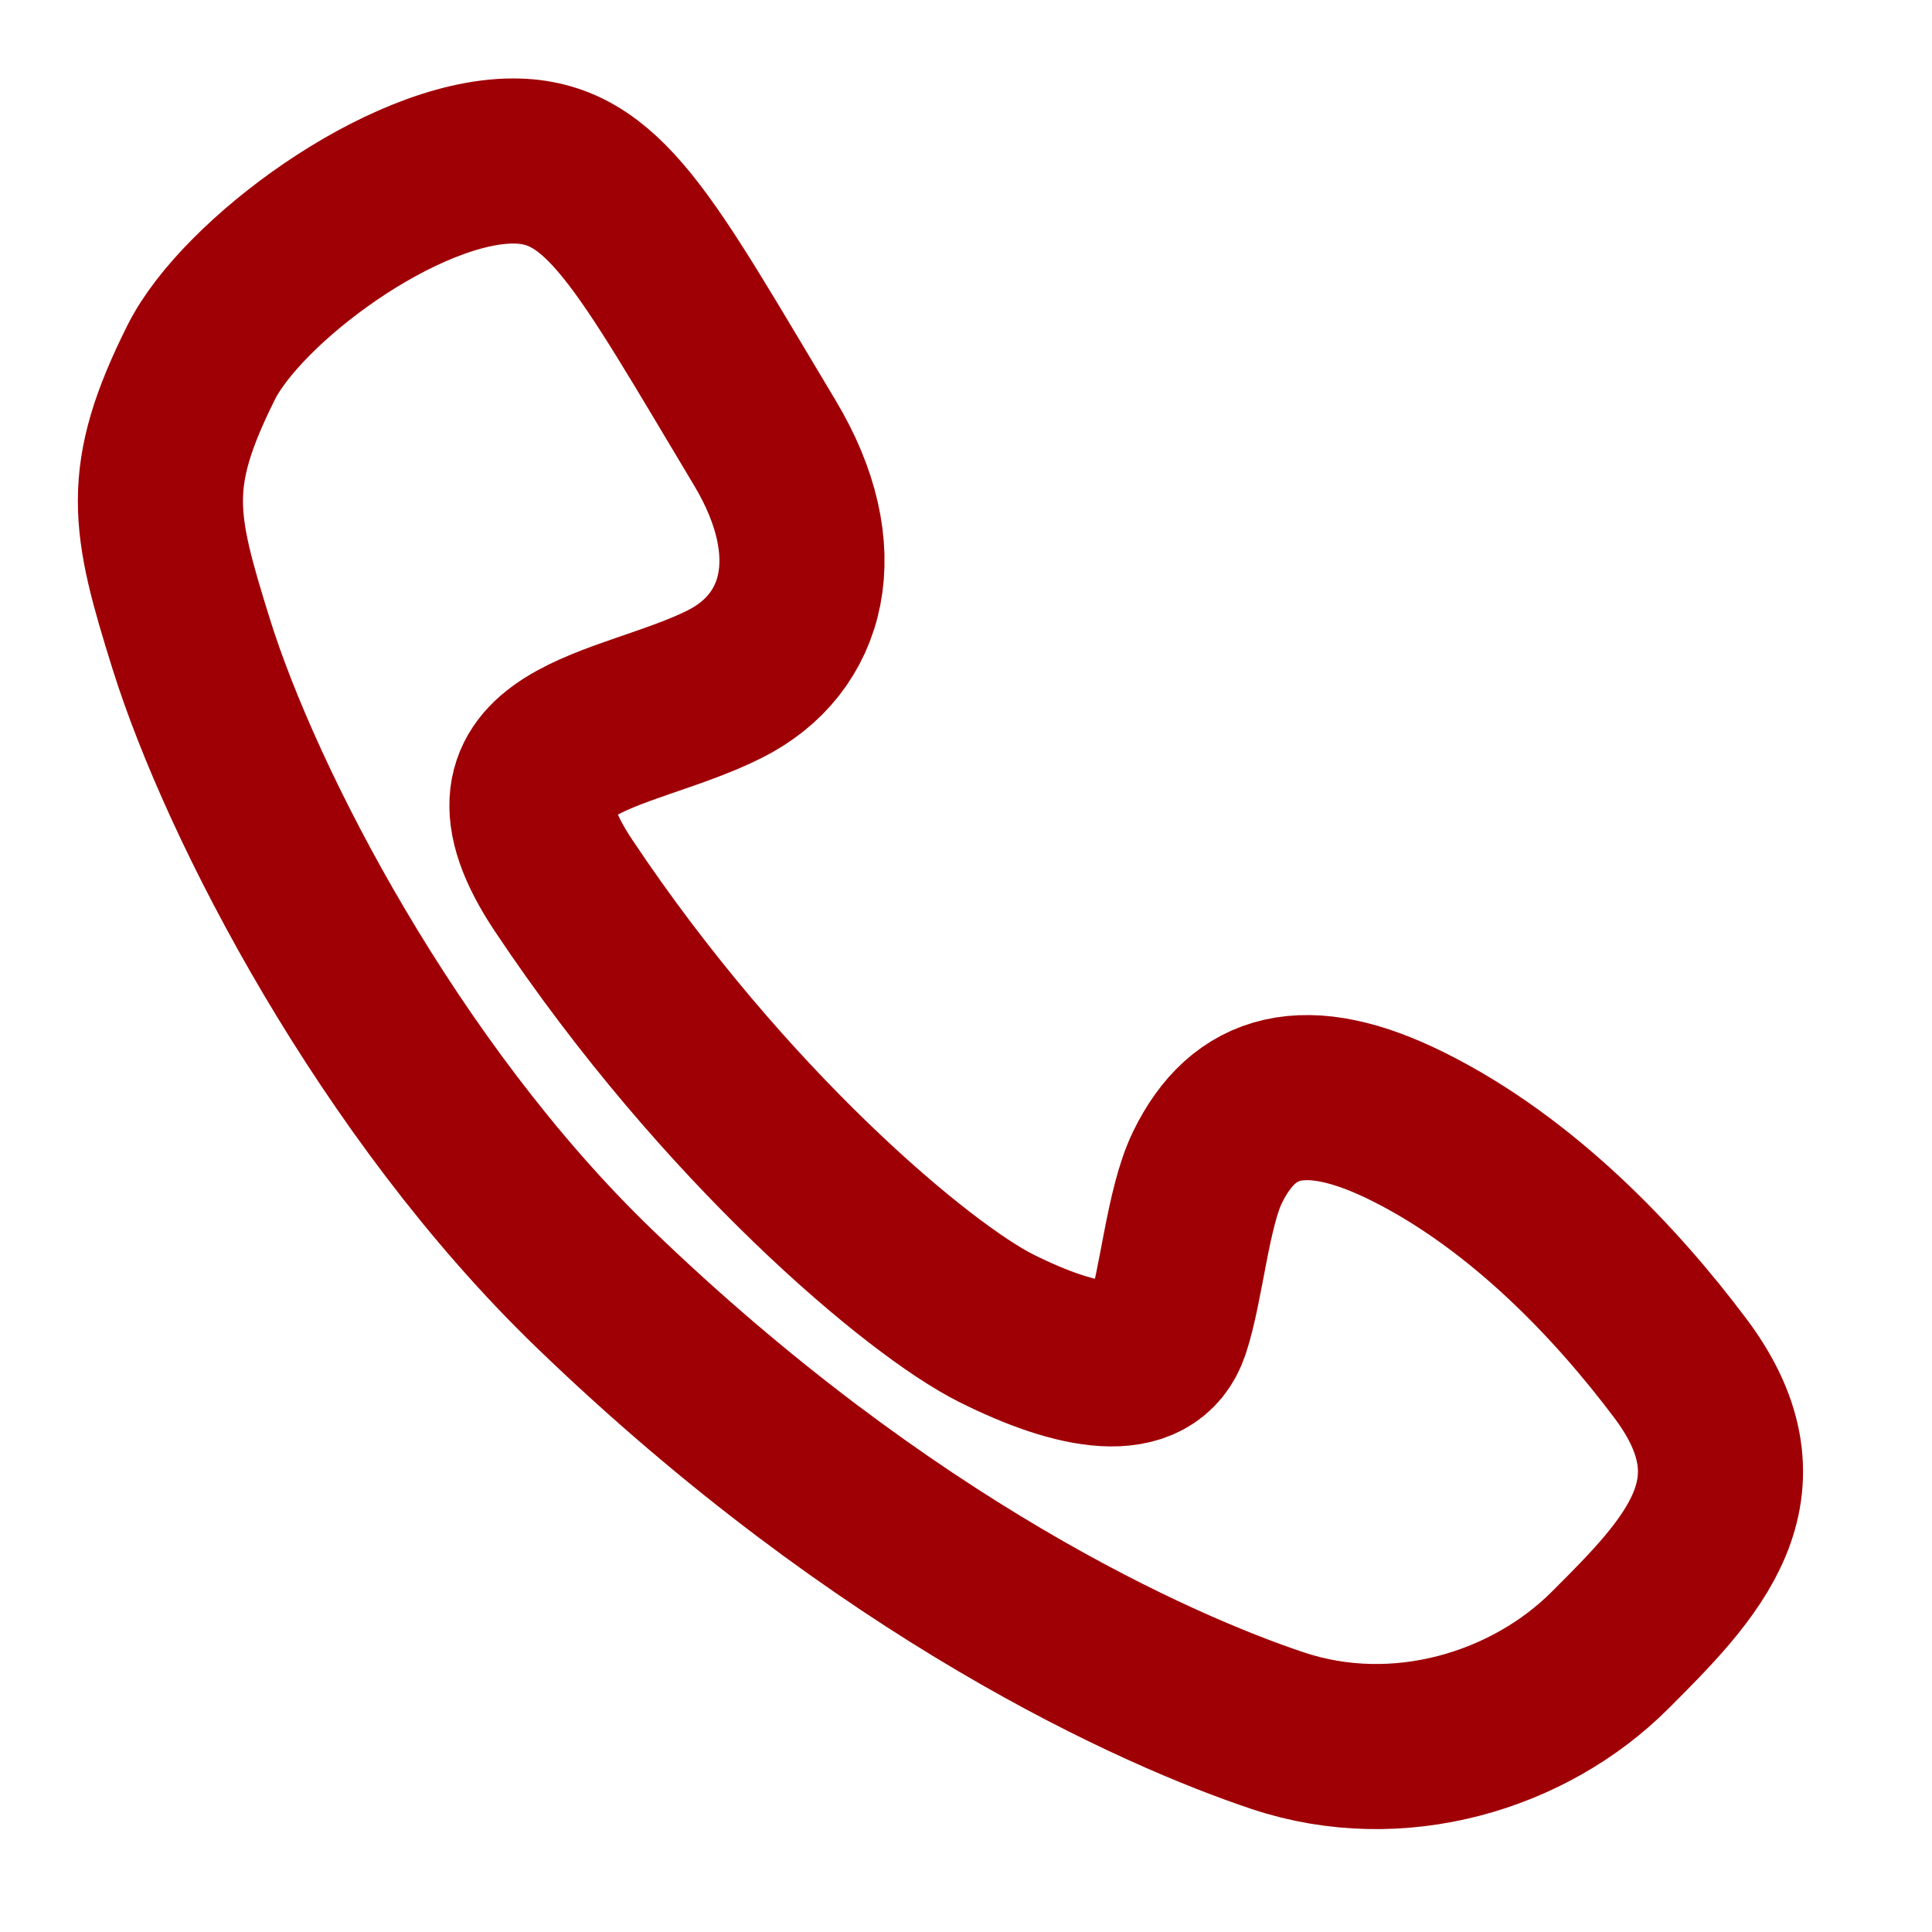
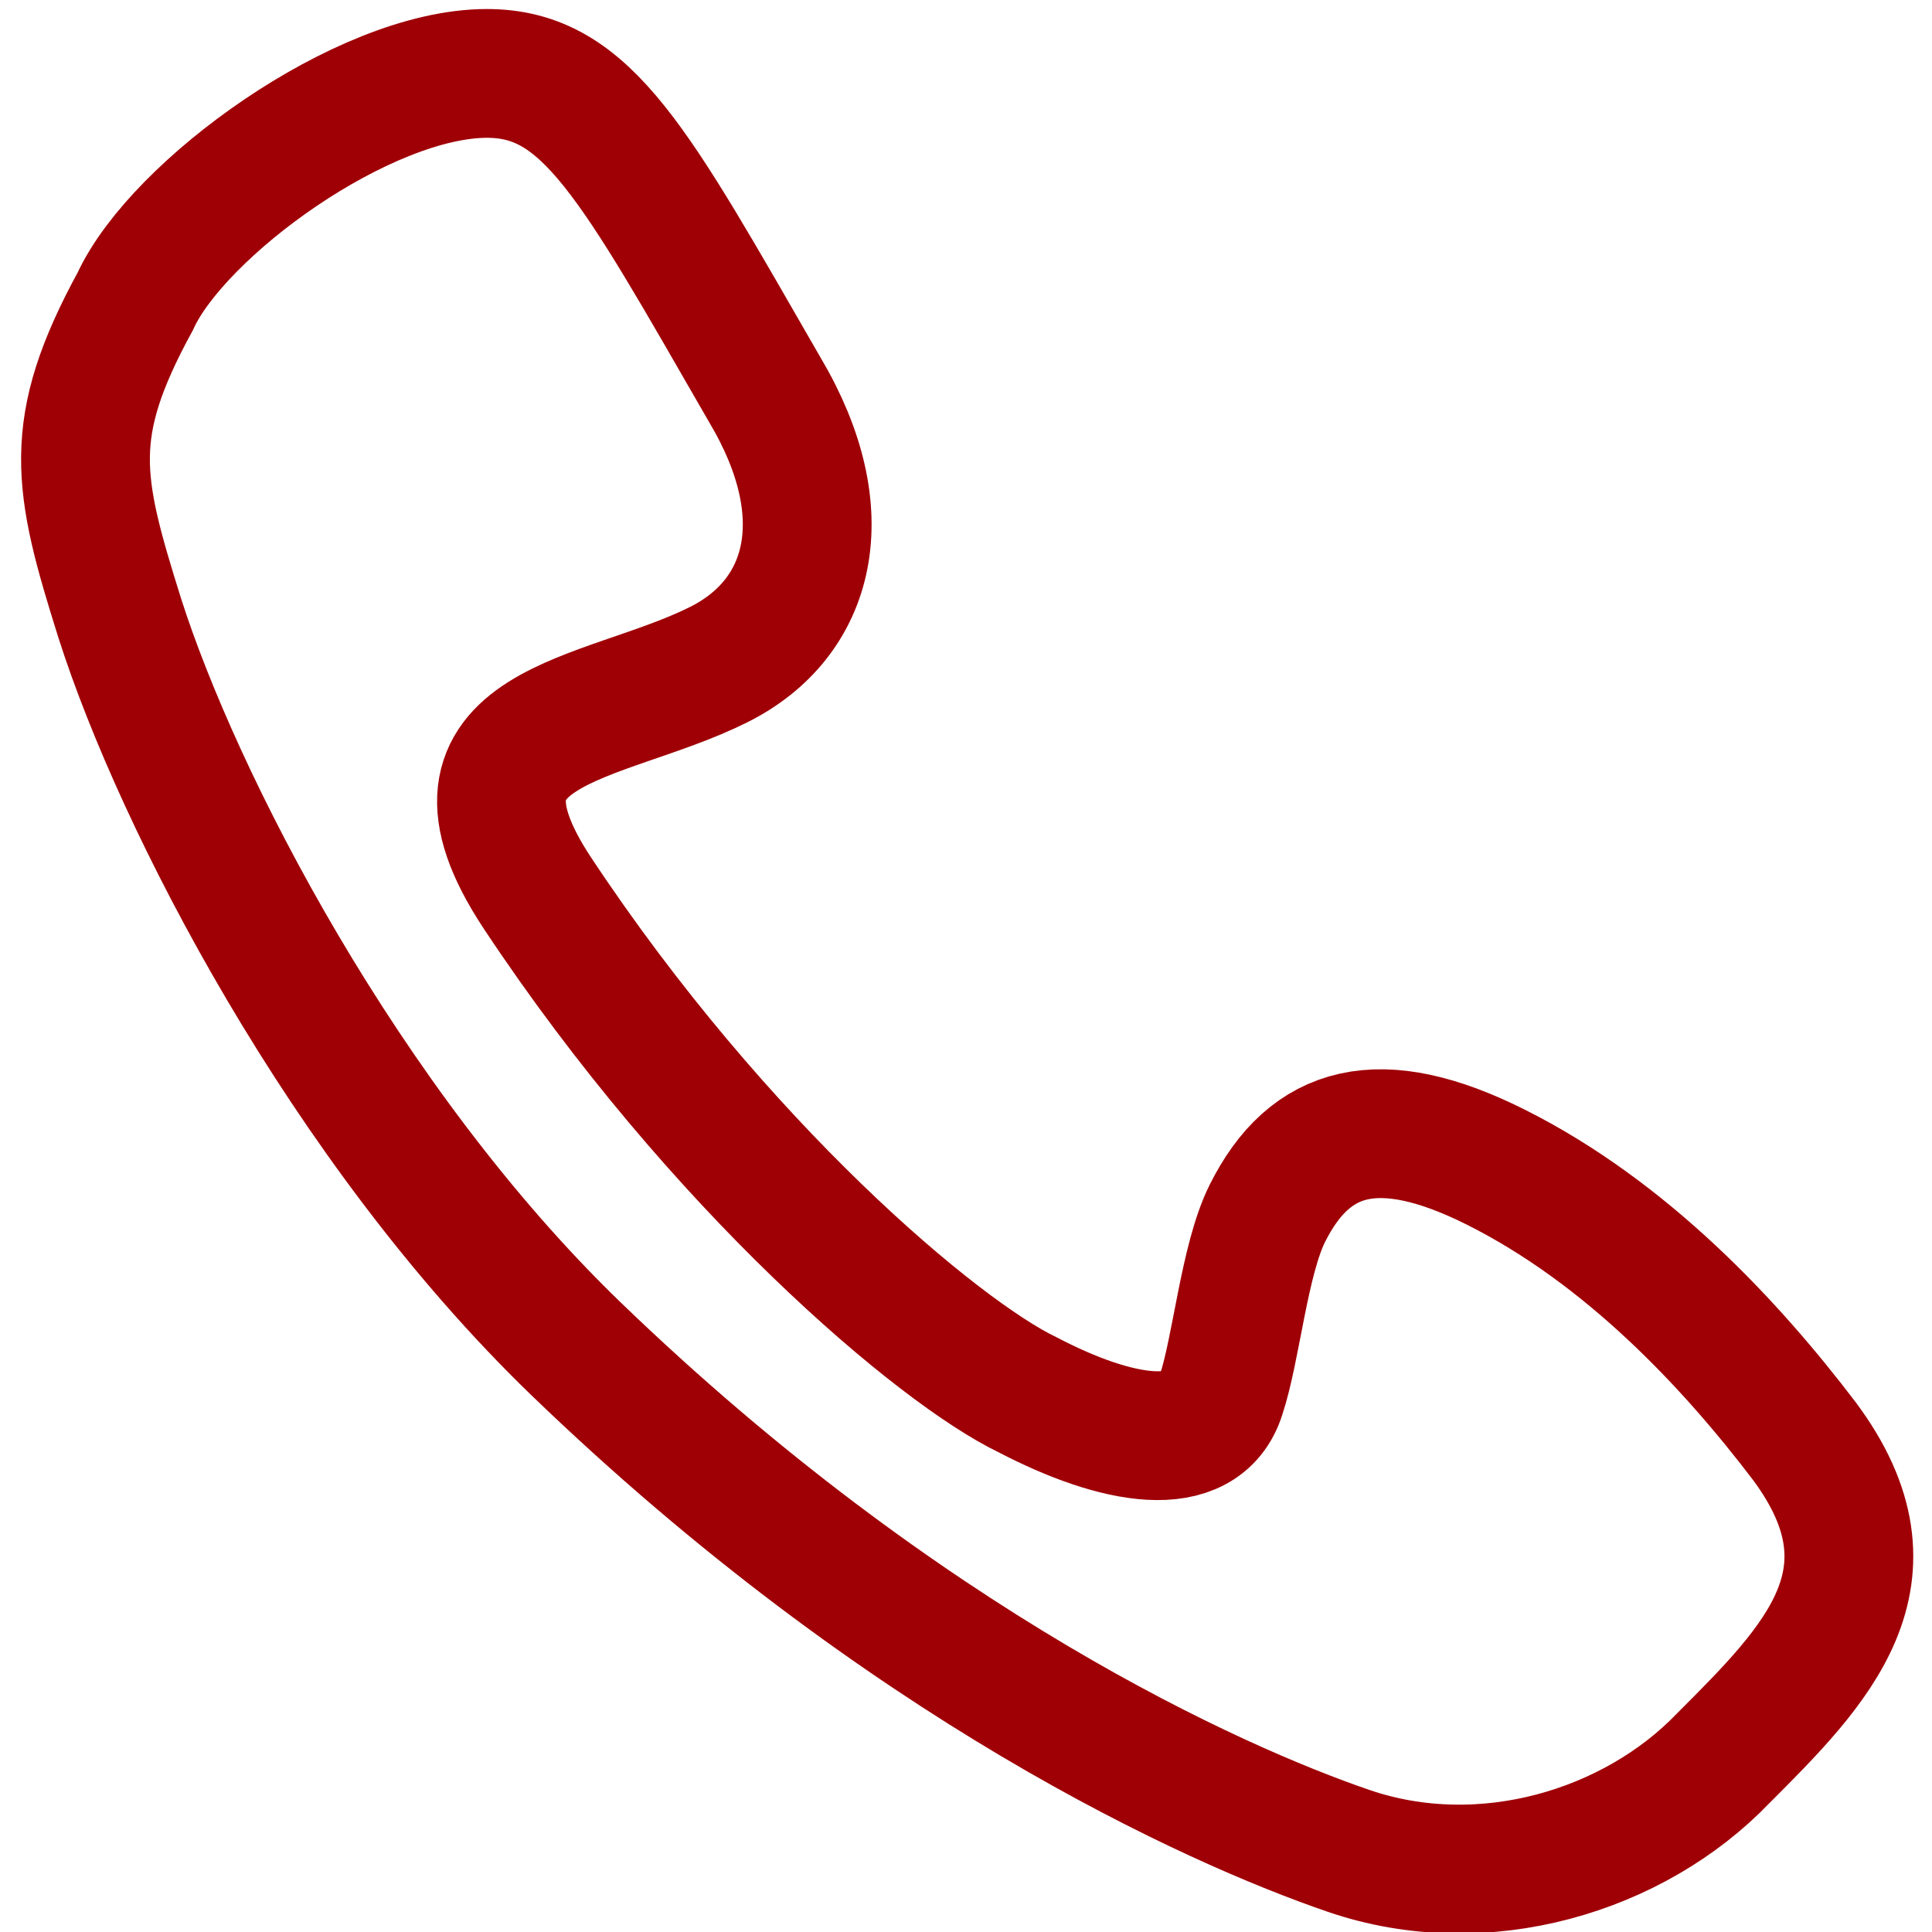
- <svg xmlns="http://www.w3.org/2000/svg" width="39" height="39" viewBox="0 0 39 39" fill="none">
-   <path d="M10.36 3.25C8.126 3.25 4.876 5.688 4.063 7.312C2.901 9.636 3.093 10.546 3.86 13C4.876 16.25 7.853 22.011 11.985 26C17.876 31.688 23.36 34.125 25.798 34.938C28.235 35.75 30.876 34.938 32.501 33.312C34.126 31.688 35.751 30.062 33.923 27.625C32.627 25.898 30.739 23.901 28.438 22.75C26.345 21.703 25.097 22.084 24.376 23.562C23.976 24.38 23.852 25.945 23.563 26.812C23.198 27.908 21.735 27.625 20.11 26.812C18.555 26.034 14.626 22.75 11.376 17.875C9.361 14.854 12.581 14.836 14.626 13.812C16.251 13 16.754 11.131 15.438 8.938C13.001 4.875 12.188 3.25 10.36 3.25Z" stroke="#9F0006" stroke-width="3.333" />
+ <svg xmlns="http://www.w3.org/2000/svg" version="1.1" id="Calque_1" x="0px" y="0px" viewBox="0 0 50 50" style="enable-background:new 0 0 50 50;" xml:space="preserve">
+   <style type="text/css">
+ 	.st0{fill:none;stroke:#9F0006;stroke-width:3.333;}
+ </style>
+   <path class="st0" d="M12.6,1.9c-3.2,0-8,3.5-9.1,5.9C1.7,11.1,2,12.5,3.1,16c1.5,4.7,5.8,13.1,11.8,18.9c8.5,8.2,16.5,11.8,20,13  s7.4,0,9.7-2.4c2.4-2.4,4.7-4.7,2.1-8.2c-1.9-2.5-4.6-5.4-8-7.1c-3-1.5-4.8-1-5.9,1.2c-0.6,1.2-0.8,3.5-1.2,4.7  c-0.5,1.6-2.7,1.2-5,0c-2.3-1.1-8-5.9-12.7-13c-2.9-4.4,1.7-4.4,4.7-5.9c2.4-1.2,3.1-3.9,1.2-7.1C16.4,4.2,15.2,1.9,12.6,1.9z" />
</svg>
